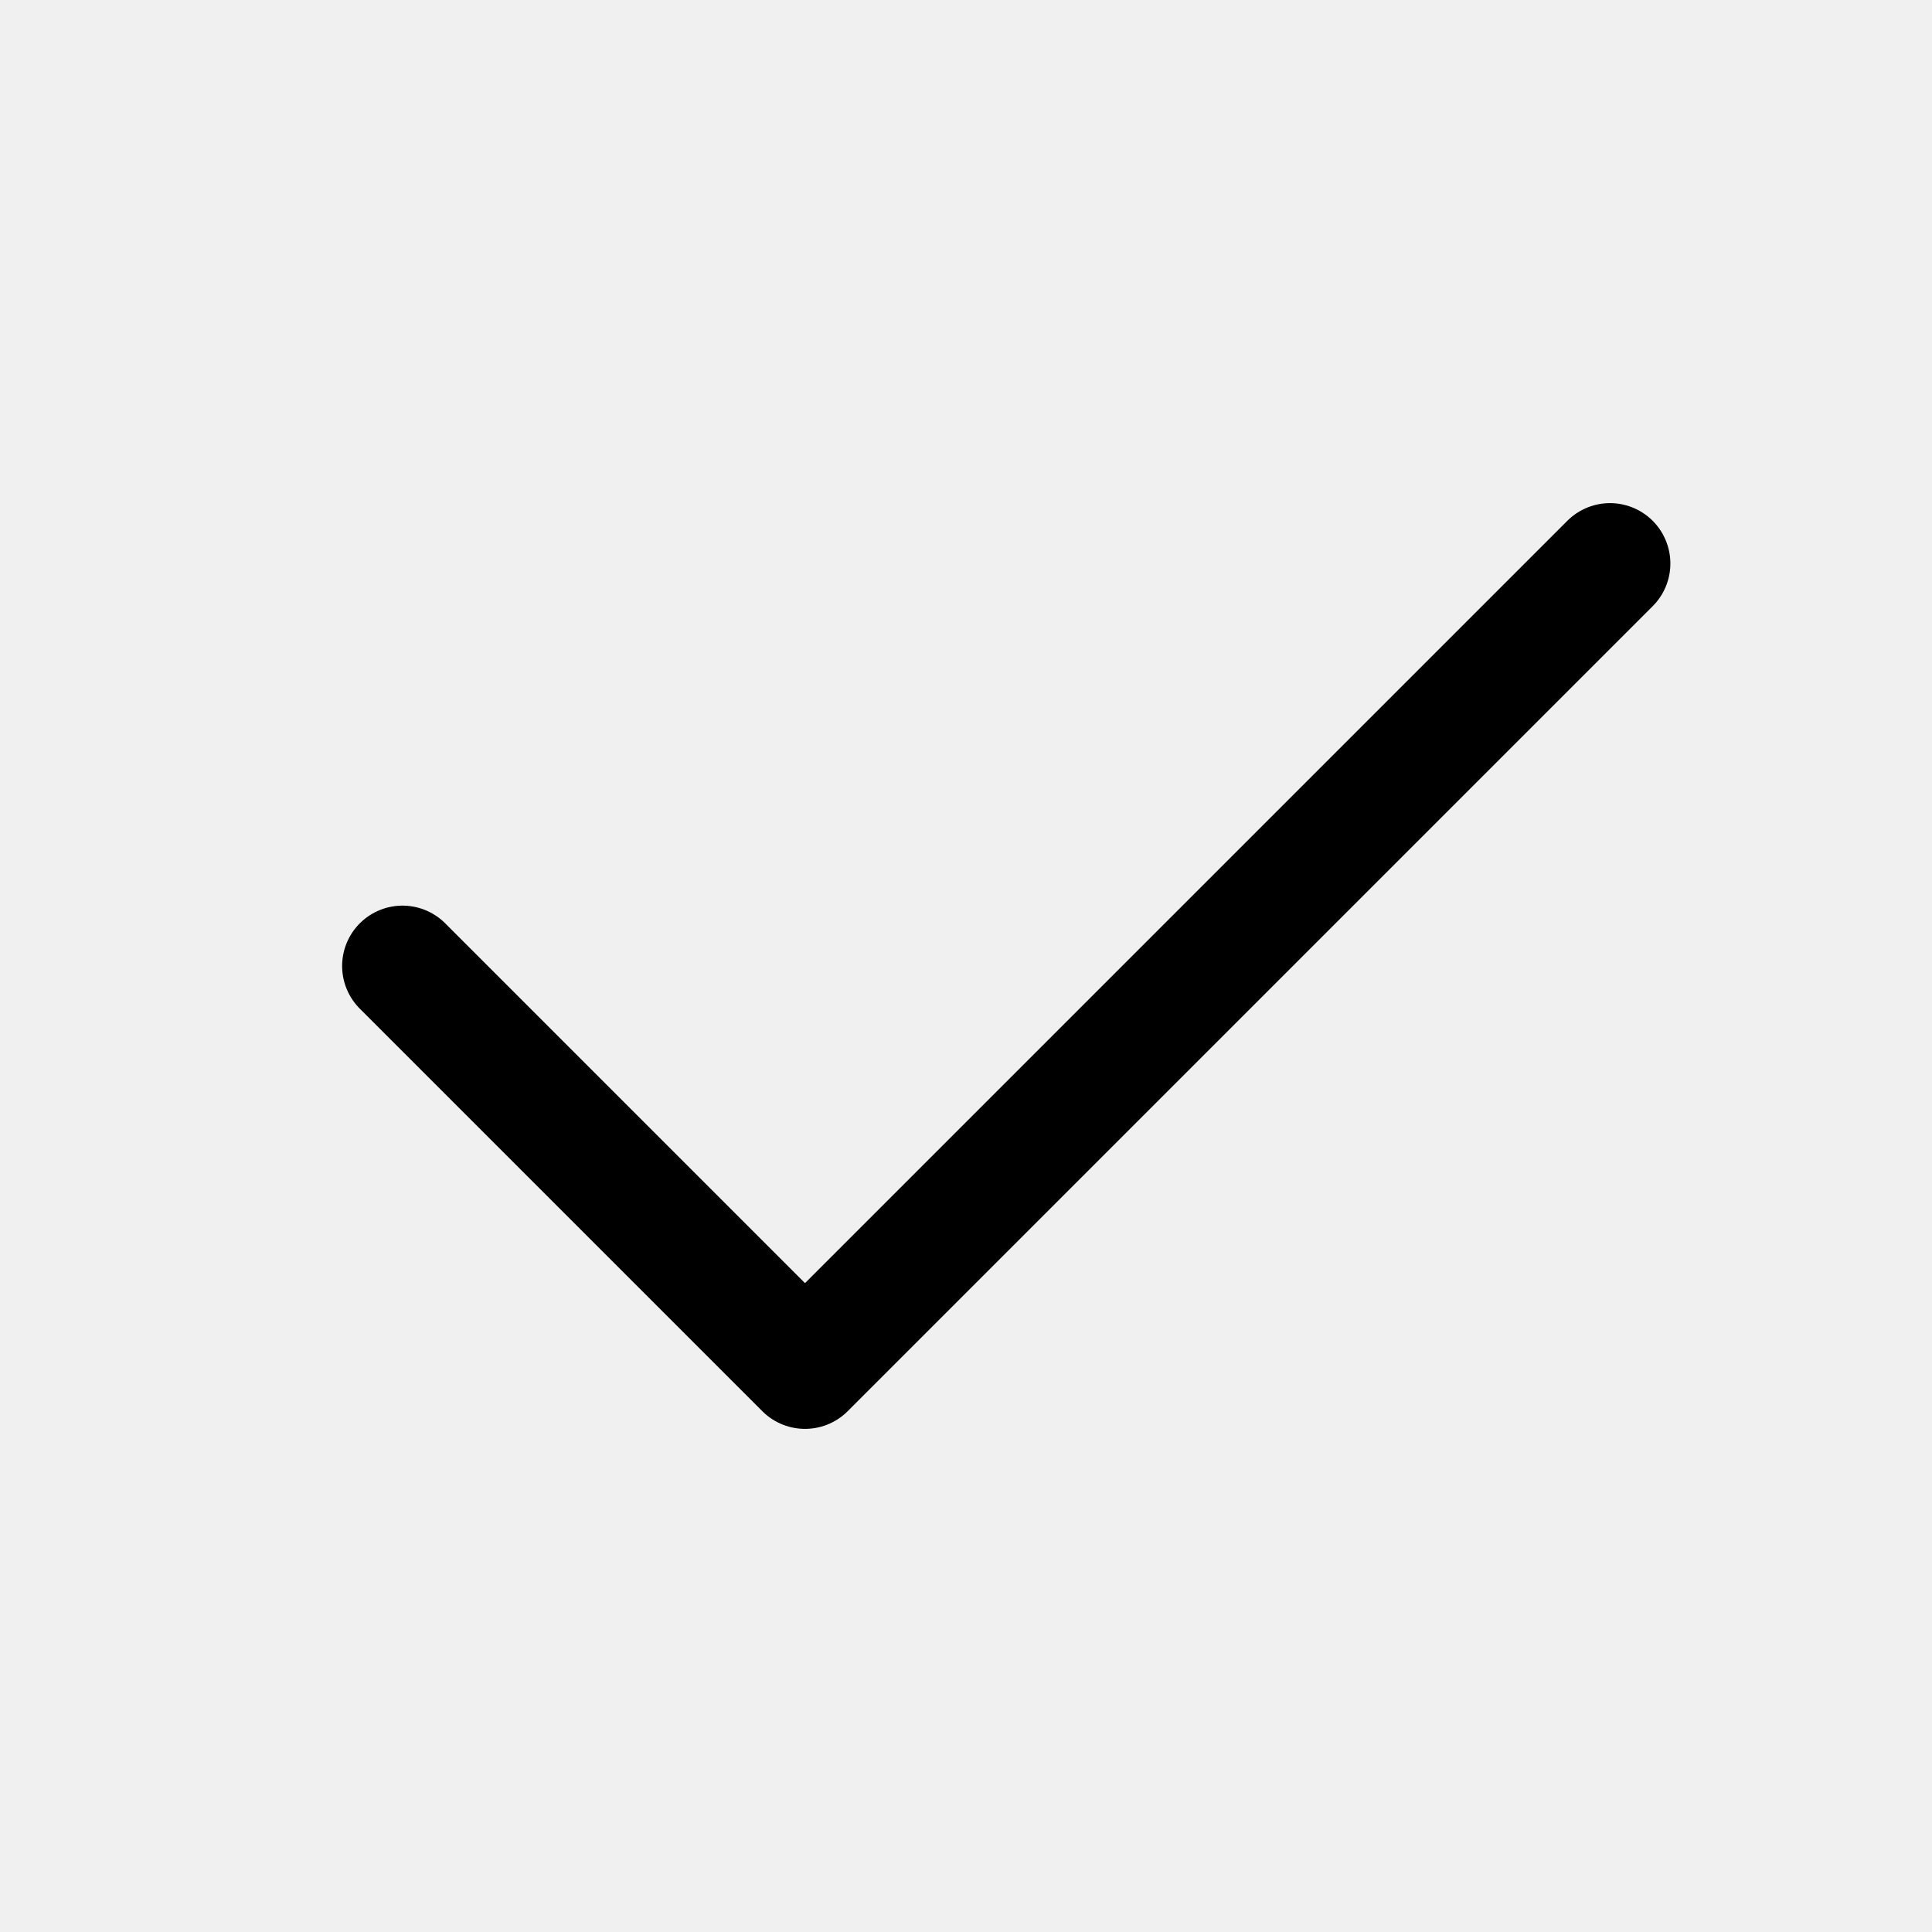
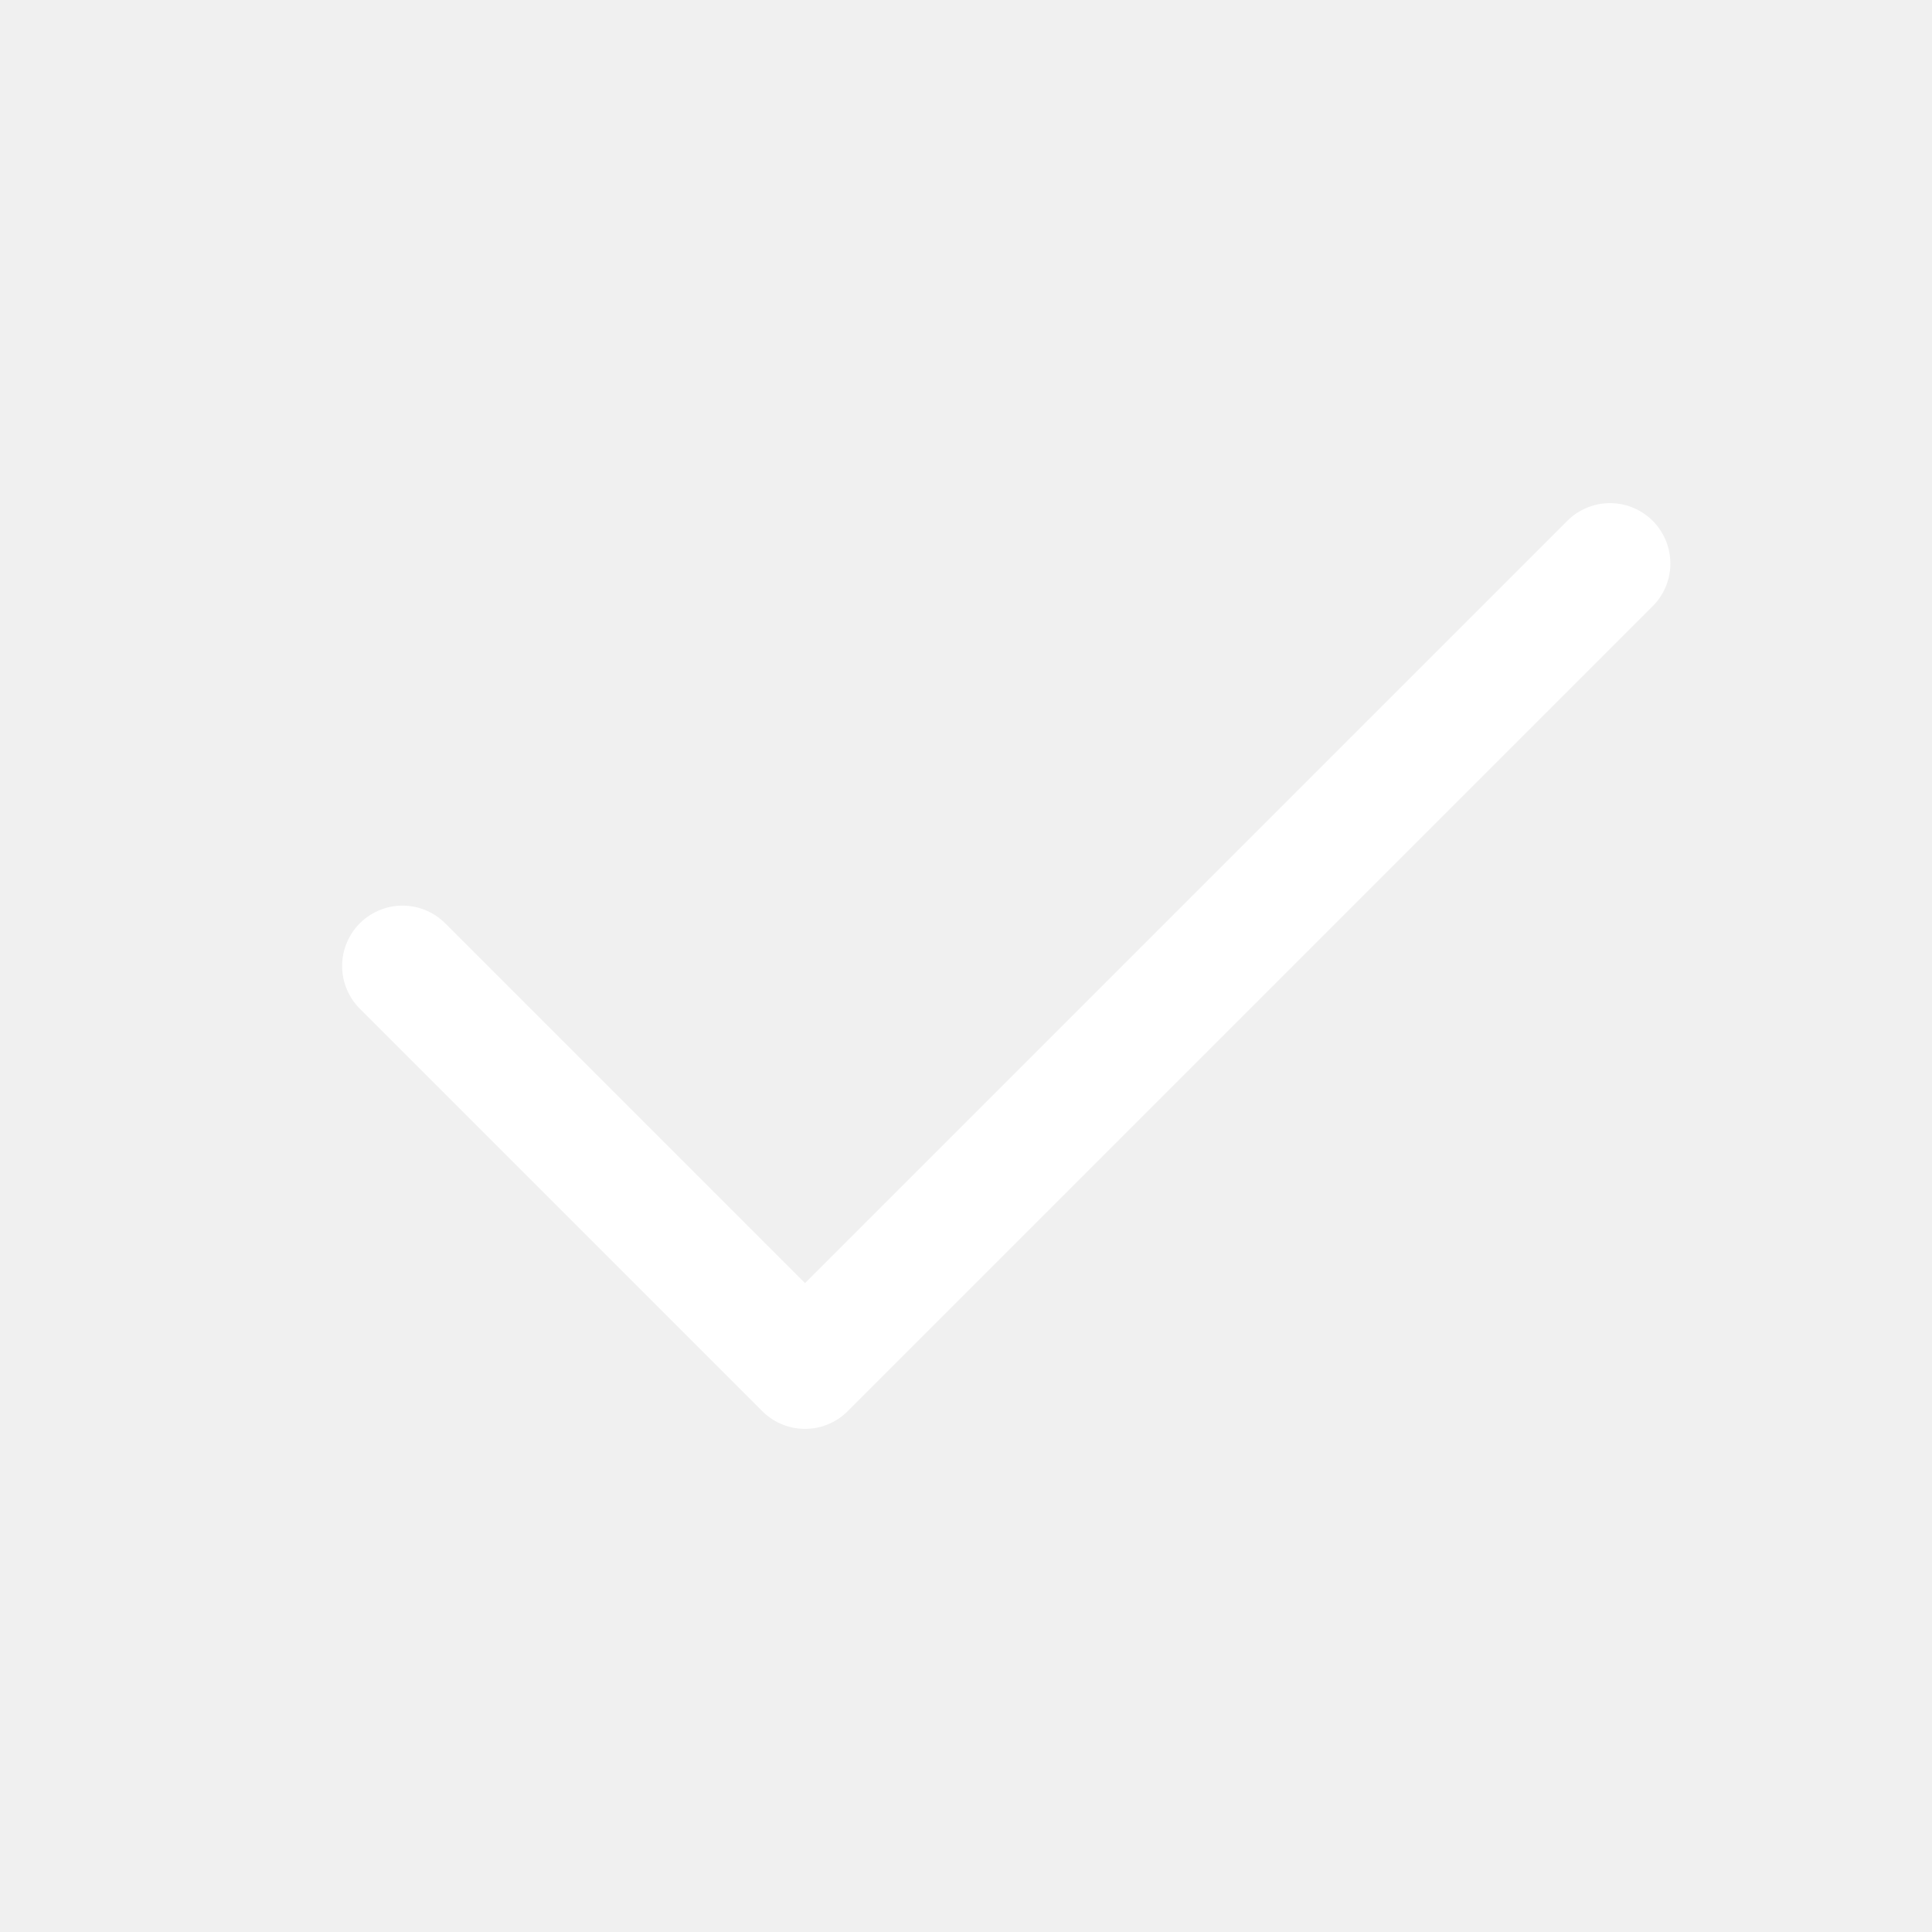
<svg xmlns="http://www.w3.org/2000/svg" width="24" height="24" viewBox="0 0 24 24" fill="none">
-   <path d="M5 12L10 17L20 7" stroke="CurrentColor" stroke-width="1.5" stroke-linecap="round" stroke-linejoin="round" />
+   <path d="M5 12L10 17L20 7" stroke="white" stroke-width="1.5" stroke-linecap="round" stroke-linejoin="round" />
</svg>
